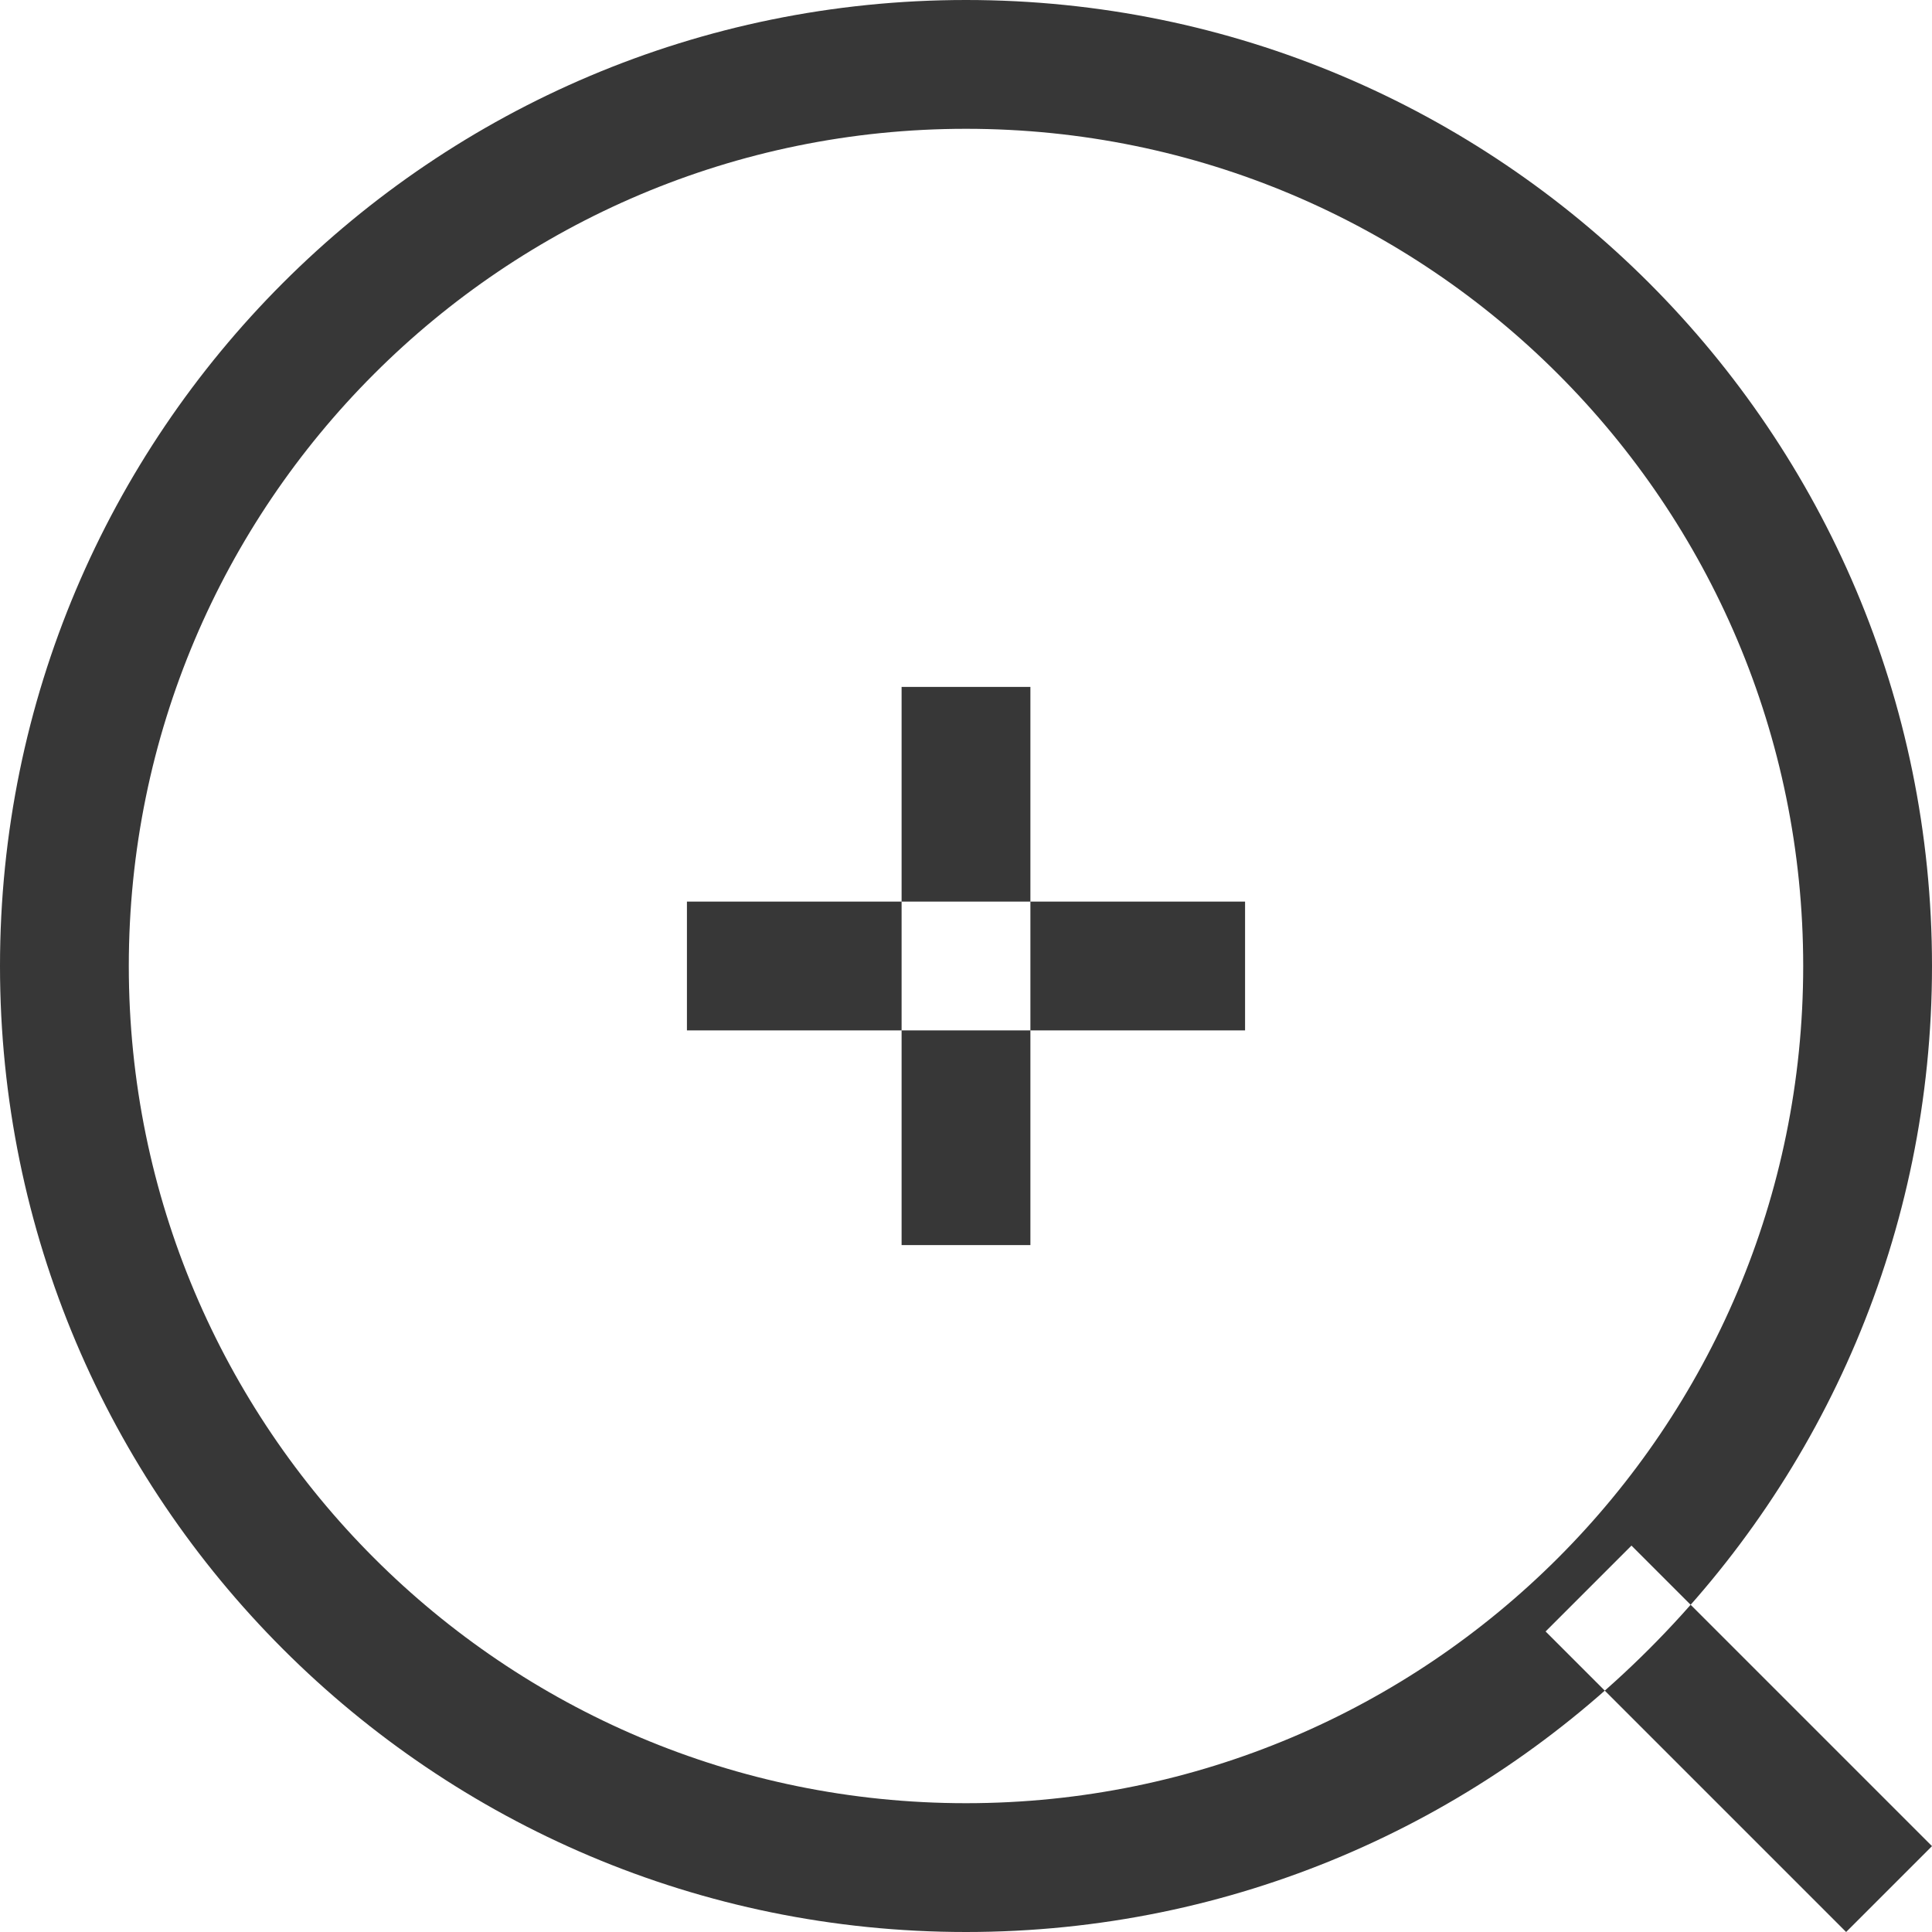
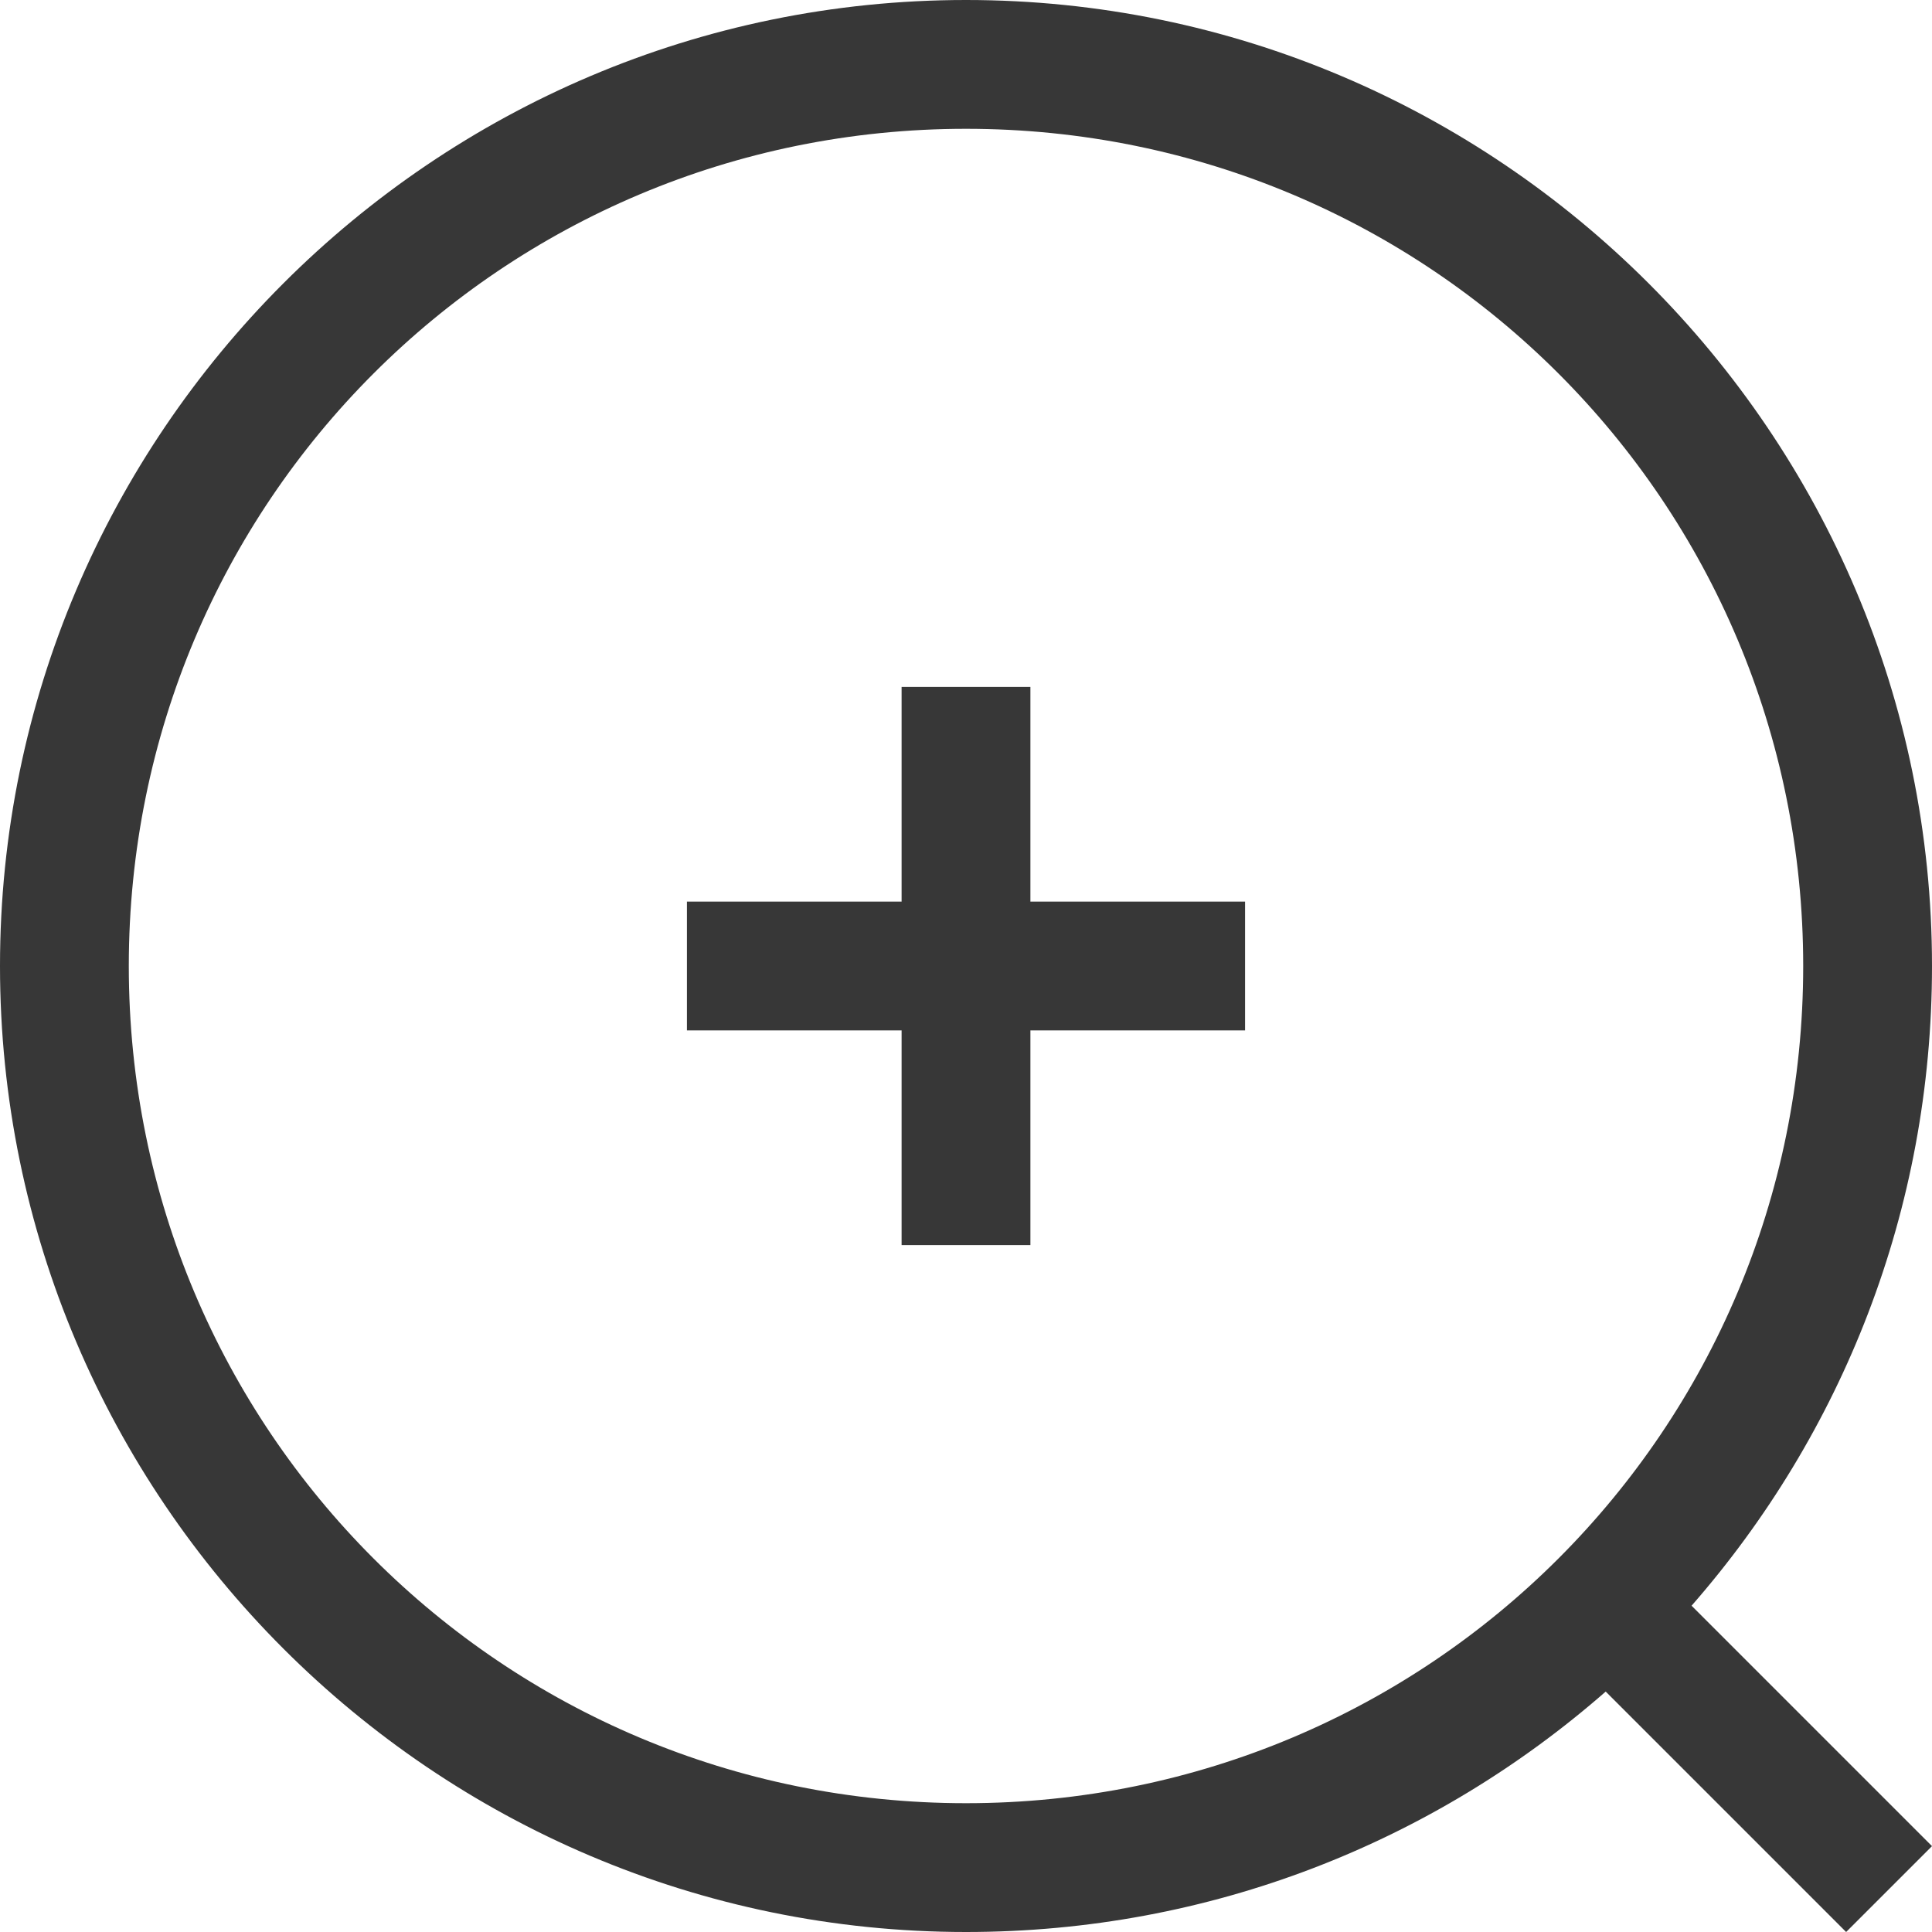
- <svg xmlns="http://www.w3.org/2000/svg" width="45" height="45" viewBox="0 0 45 45">
-   <defs>
-     <style>
-       .cls-1 {
-         fill: #373737;
-         fill-rule: evenodd;
-       }
-     </style>
-   </defs>
-   <path id="Rectangle_28_copy" data-name="Rectangle 28 copy" class="cls-1" d="M2468.5,843a22.5,22.5,0,1,1-22.5,22.5A22.5,22.5,0,0,1,2468.5,843Zm0,3a19.5,19.5,0,1,1-19.5,19.5A19.5,19.5,0,0,1,2468.5,846Zm20.5,42,2-2-7-7-2,2,7,7m-22-29h3v13h-3V859Zm-5,5h13v3h-13v-3Z" transform="translate(-2446 -843)" />
+ <svg xmlns="http://www.w3.org/2000/svg" version="1.1" id="Layer_1" x="0px" y="0px" viewBox="0 0 45 45" style="enable-background:new 0 0 45 45;" xml:space="preserve">
+   <style type="text/css">
+ 	.st0{fill-rule:evenodd;clip-rule:evenodd;fill:#373737;}
+ </style>
+   <g>
+     <g>
+       <path class="st0" d="M24,16h-3v5h-5v3h5v5h3v-5h5v-3h-5V16z M45,22.5C45,10.1,34.9,0,22.5,0C10.1,0,0,10.1,0,22.5    C0,34.9,10.1,45,22.5,45c5.7,0,10.9-2.1,14.9-5.6L43,45l2-2l-5.6-5.6C42.9,33.4,45,28.2,45,22.5z M22.5,42C11.7,42,3,33.3,3,22.5    C3,11.7,11.7,3,22.5,3C33.3,3,42,11.7,42,22.5C42,33.3,33.3,42,22.5,42z" />
+     </g>
+   </g>
</svg>
